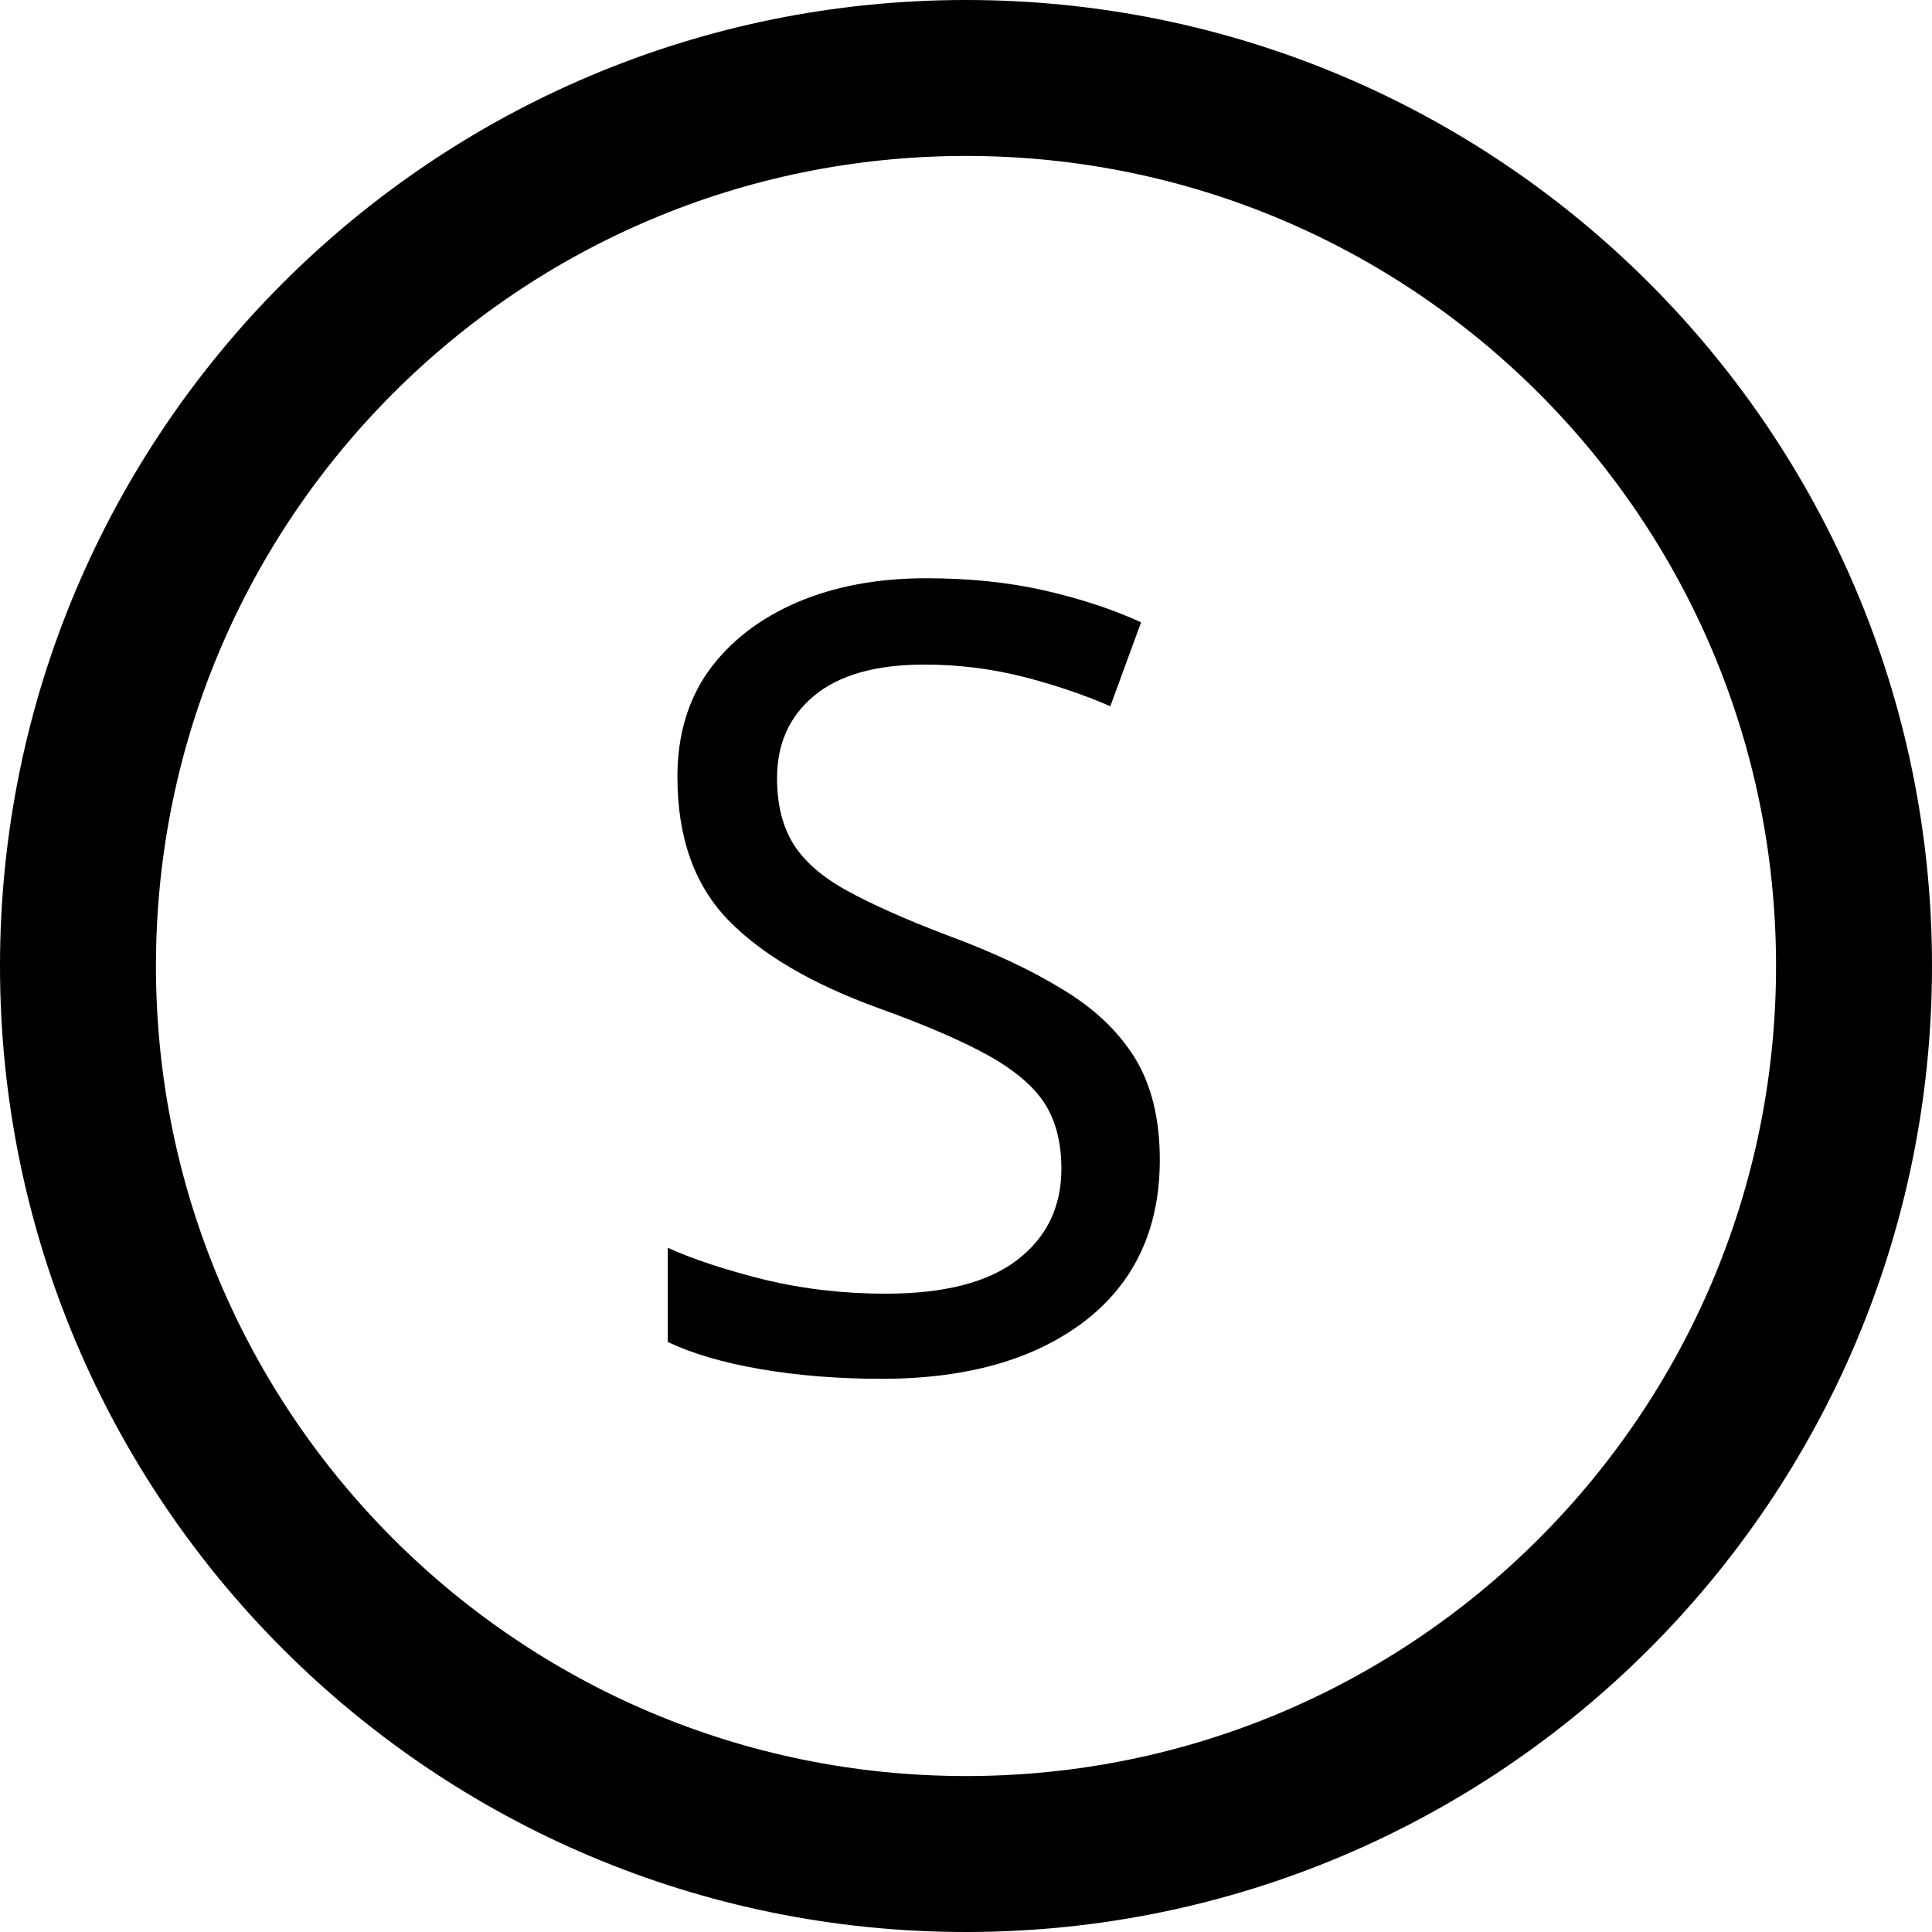
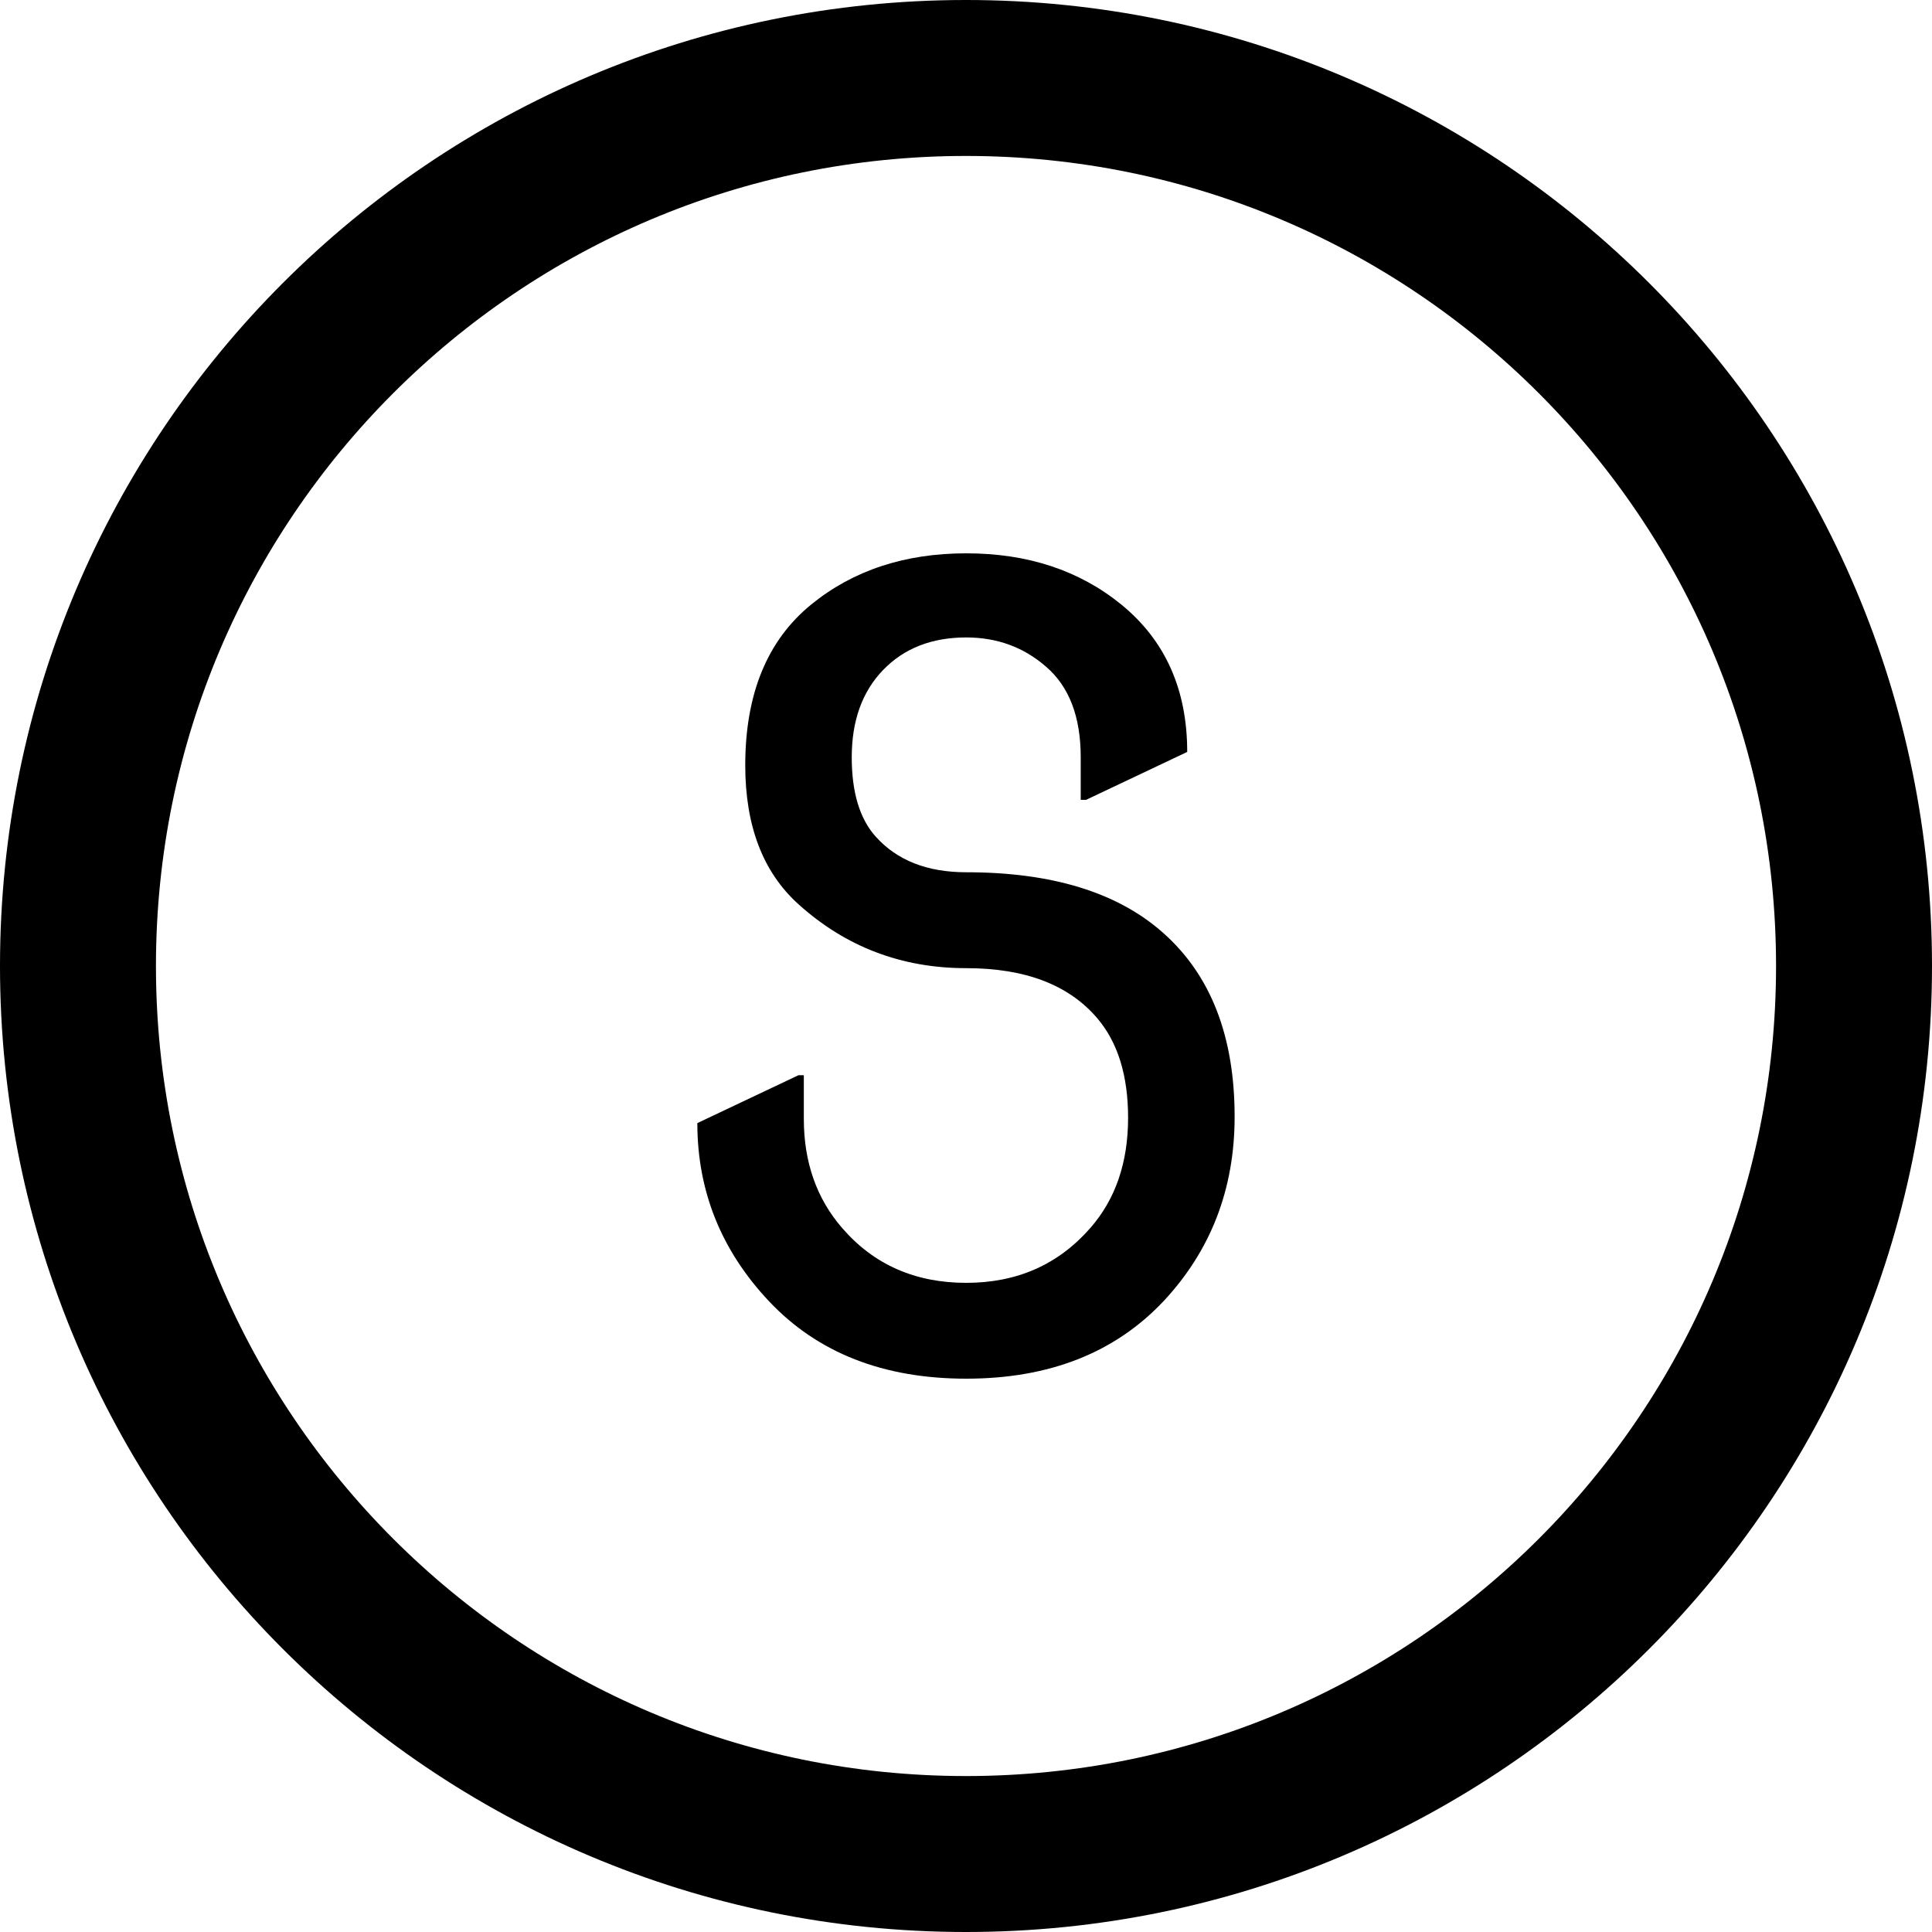
<svg xmlns="http://www.w3.org/2000/svg" width="50mm" height="50mm" viewBox="0 0 50 50" version="1.1" id="svg8">
  <defs id="defs2" />
  <g id="layer1" transform="translate(0,-247)">
    <circle style="opacity:1;fill:none;fill-opacity:1;stroke:#000000;stroke-width:4.036;stroke-miterlimit:4;stroke-dasharray:none;stroke-opacity:1" id="path815" cx="25" cy="272" r="22.982" />
-     <text xml:space="preserve" style="font-style:normal;font-weight:normal;font-size:10.583px;line-height:1.25;font-family:sans-serif;letter-spacing:0px;word-spacing:0px;fill:#000000;fill-opacity:1;stroke:none;stroke-width:0.265" x="15.843" y="282.404" id="text819">
-       <tspan id="tspan817" x="15.843" y="282.404" style="font-style:normal;font-variant:normal;font-weight:normal;font-stretch:normal;font-size:28.222px;font-family:'Nova Round';-inkscape-font-specification:'Nova Round, Normal';font-variant-ligatures:normal;font-variant-caps:normal;font-variant-numeric:normal;font-feature-settings:normal;text-align:start;writing-mode:lr-tb;text-anchor:start;stroke-width:0.265">S</tspan>
-     </text>
+     <path style="font-size:28.222px;line-height:1.25;font-family:'Nova Round';-inkscape-font-specification:'Nova Round, Normal';letter-spacing:0px;word-spacing:0px;stroke-width:0.265" d="m 31.952,275.9 q 0,2.811 -1.847,4.782 -1.888,1.998 -5.099,1.998 -3.211,0 -5.099,-1.998 -1.86,-1.971 -1.86,-4.616 l 2.618,-1.24 h 0.138 v 1.13 q 0,1.681 0.992,2.825 1.226,1.419 3.211,1.419 1.971,0 3.211,-1.419 0.978,-1.116 0.978,-2.853 0,-1.64 -0.799,-2.577 -1.102,-1.295 -3.39,-1.295 -2.508,0 -4.341,-1.654 -1.378,-1.24 -1.378,-3.597 0,-2.77 1.709,-4.162 1.626,-1.323 4.01,-1.323 2.384,0 4.01,1.323 1.709,1.392 1.709,3.817 l -2.618,1.24 h -0.138 v -1.102 q 0,-1.571 -0.896,-2.343 -0.868,-0.758 -2.067,-0.758 -1.337,0 -2.15,0.841 -0.813,0.841 -0.813,2.26 0,1.364 0.62,2.053 0.827,0.923 2.343,0.923 3.335,0 5.099,1.571 1.847,1.64 1.847,4.754 z" id="text819" aria-label="S" />
  </g>
</svg>
